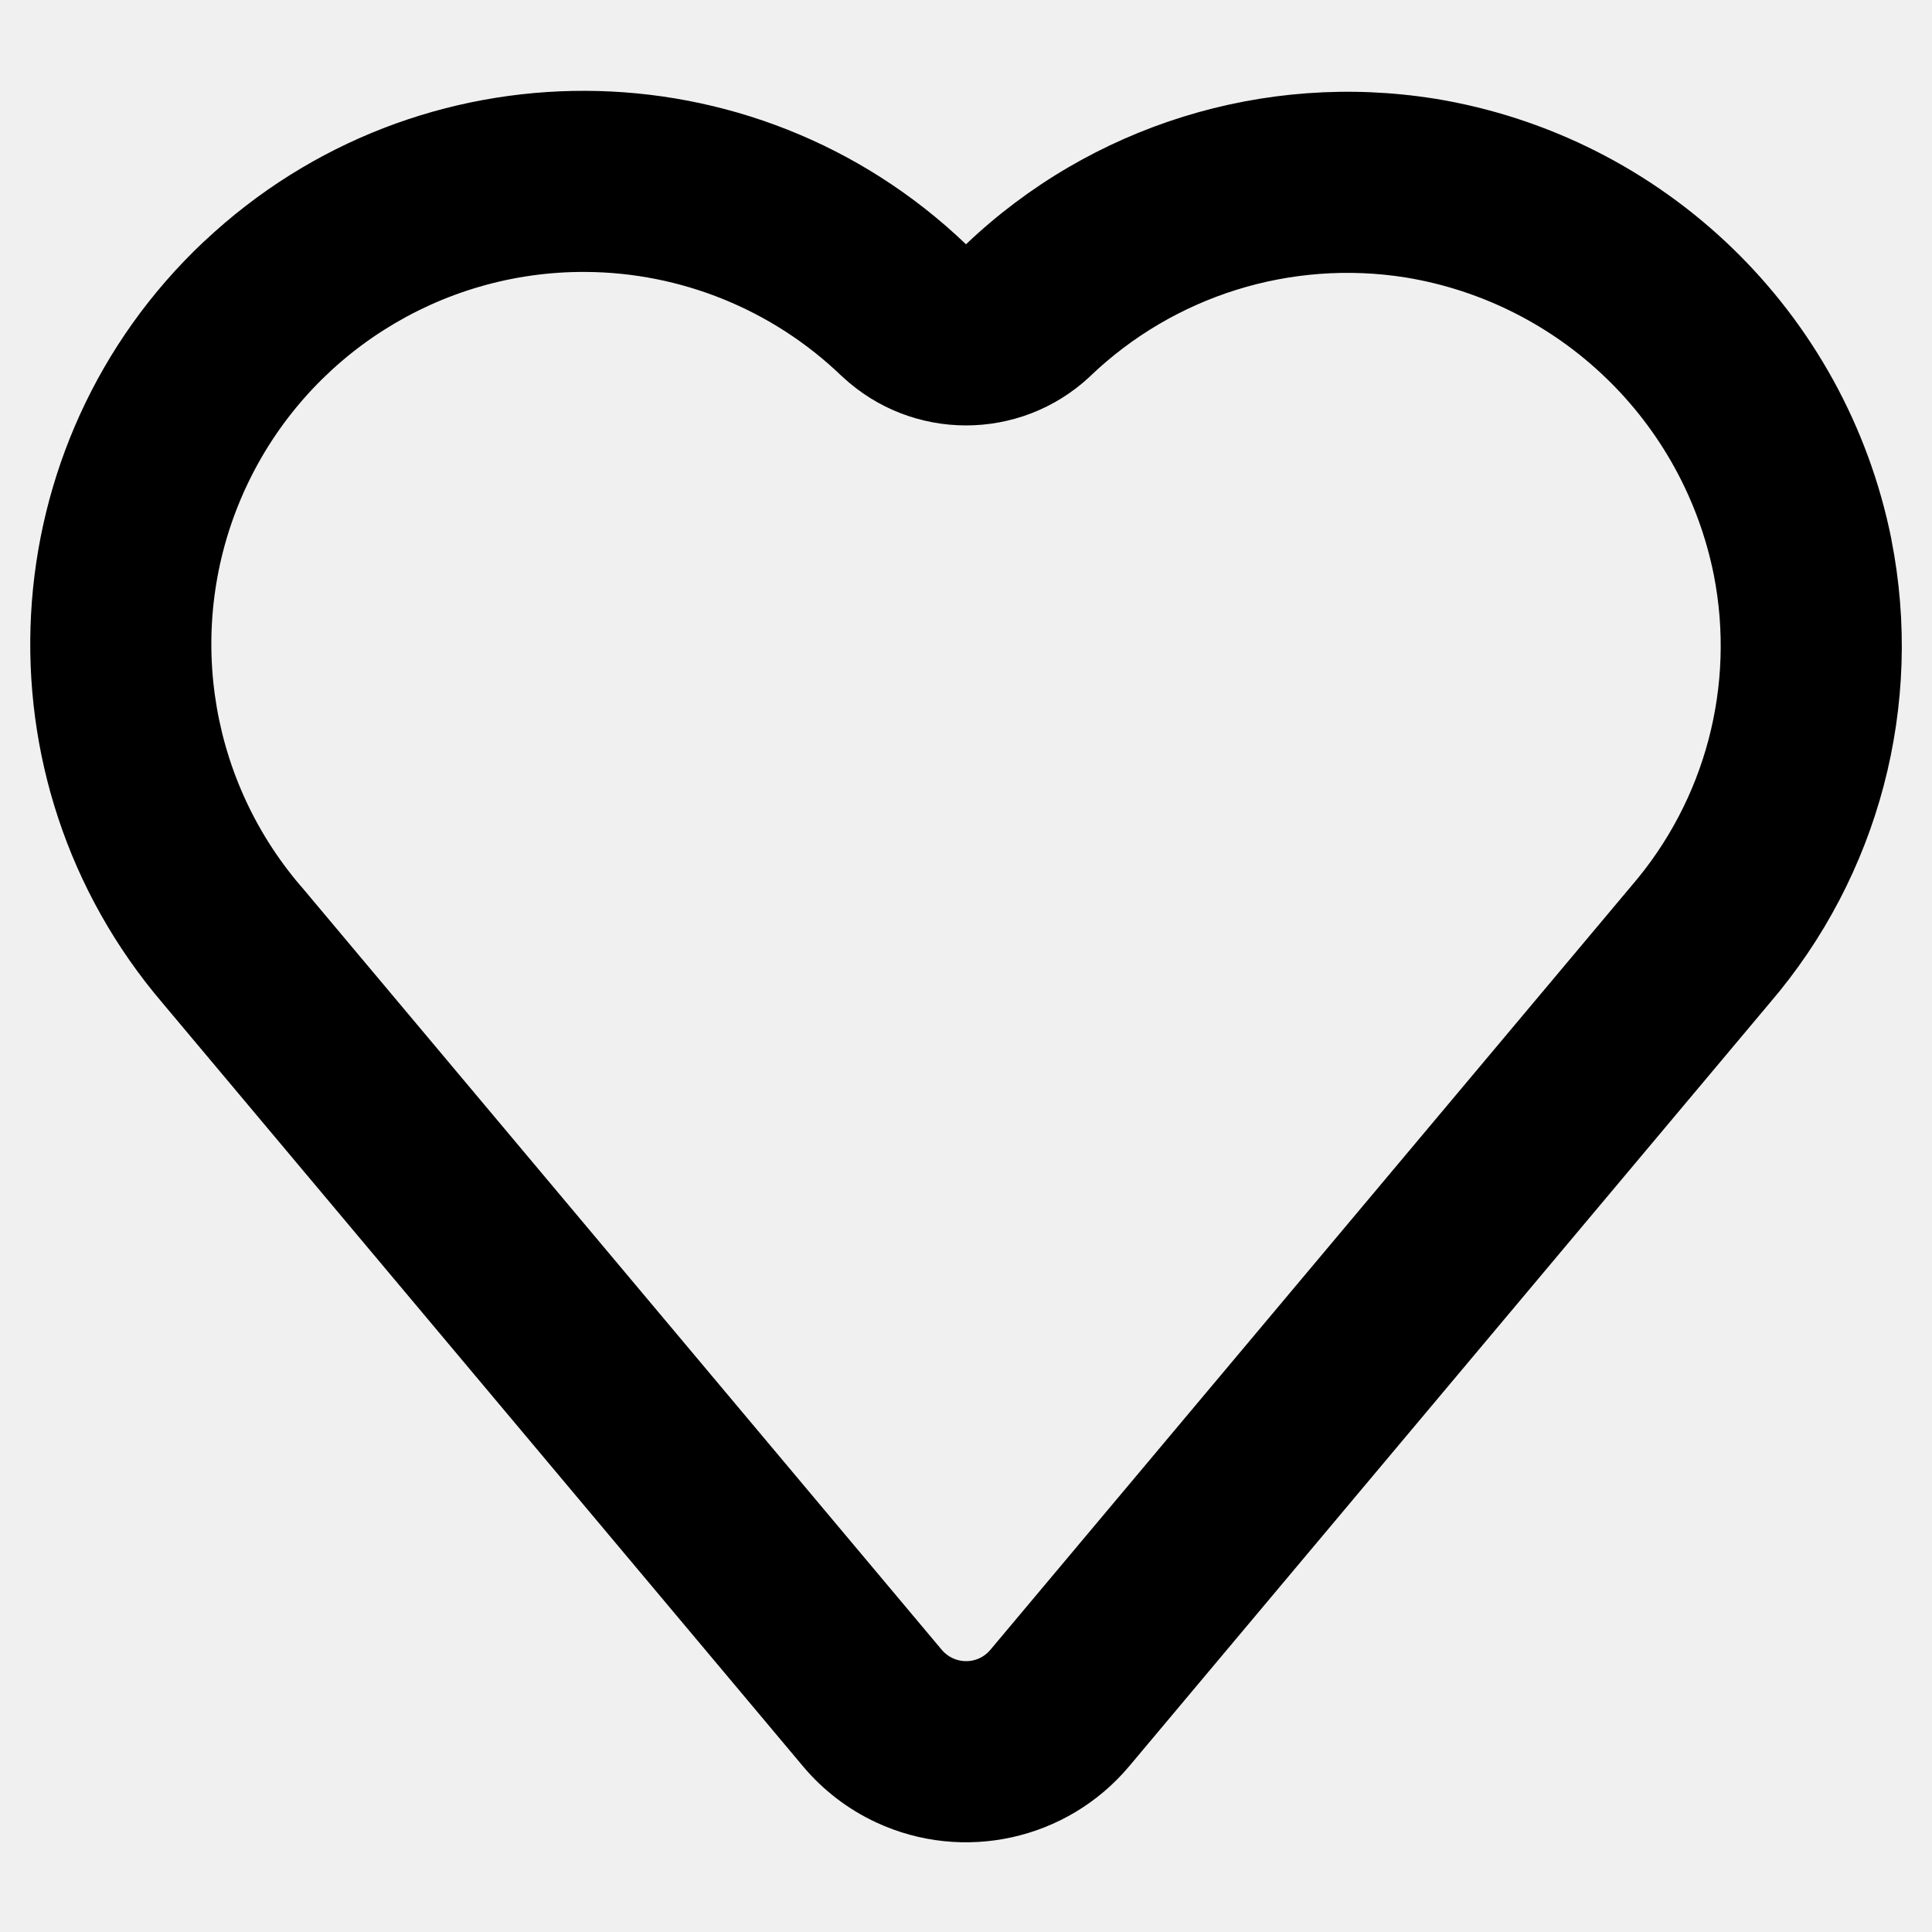
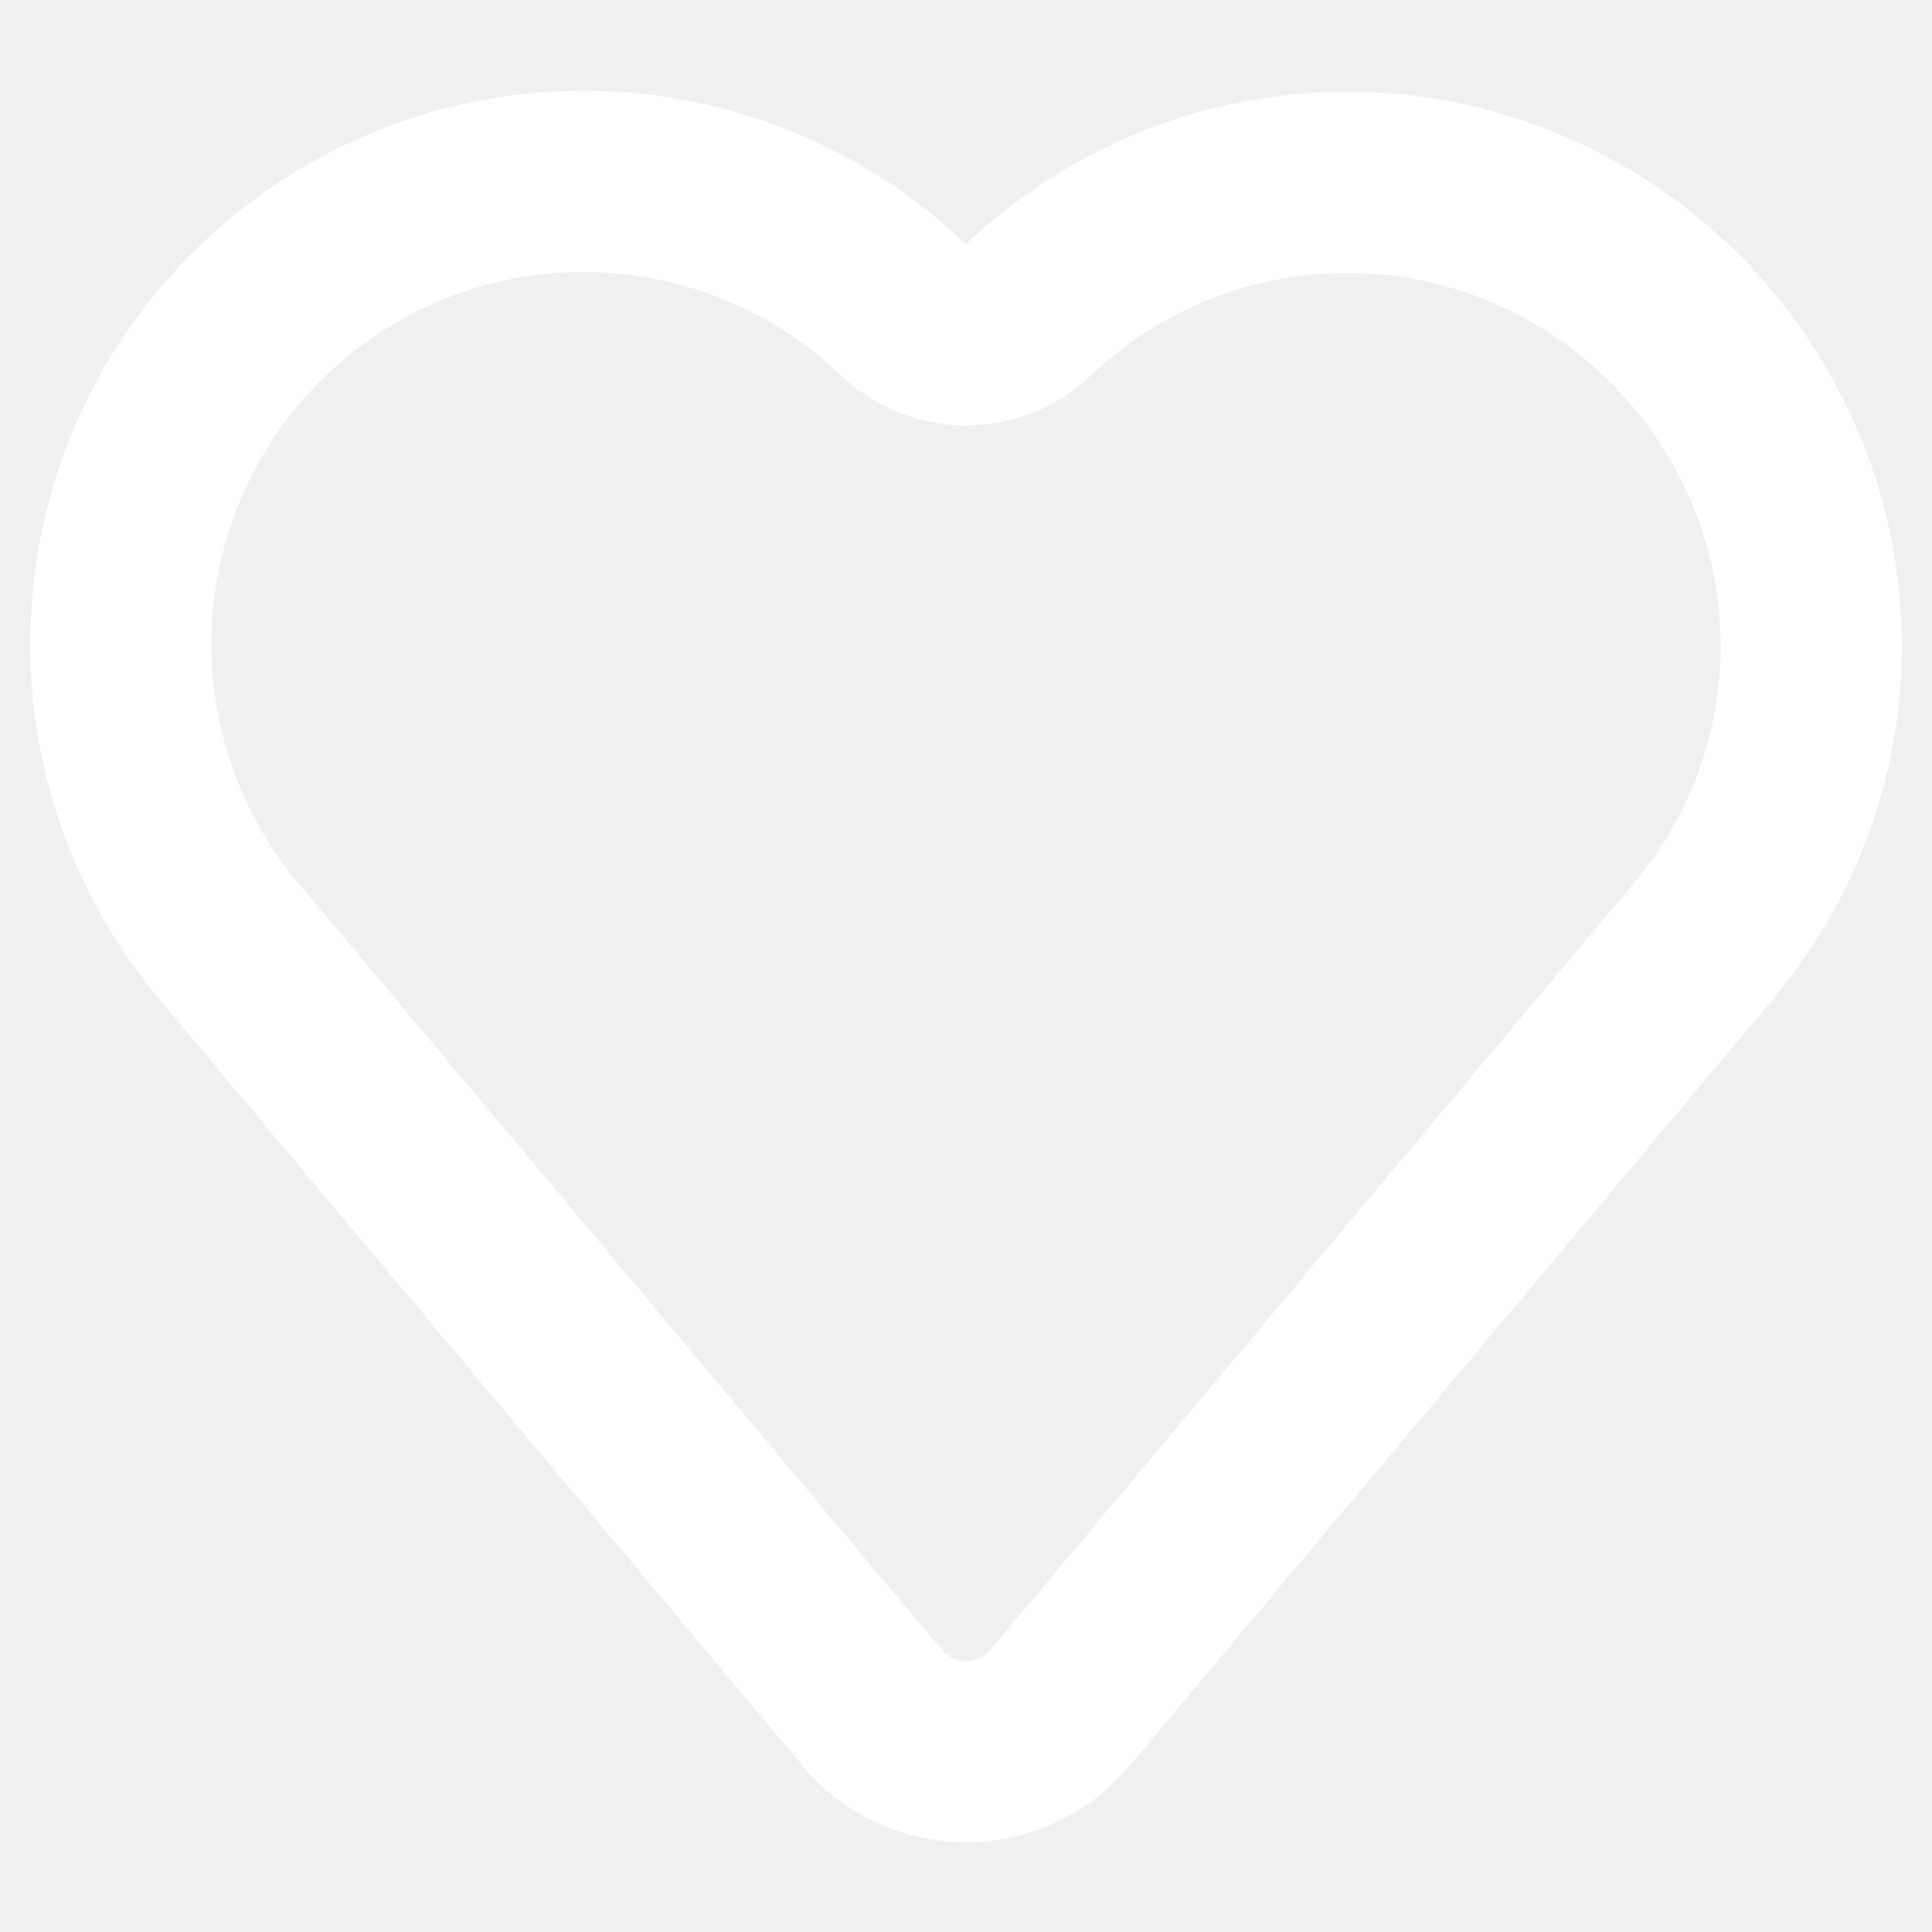
<svg xmlns="http://www.w3.org/2000/svg" role="img" height="16" width="16" aria-hidden="true" viewBox="0 0 16 16" data-encore-id="icon" class="Svg-sc-ytk21e-0 uPxdw">
-   <path d="M1.69 2A4.582 4.582 0 018 2.023 4.583 4.583 0 0111.88.817h.002a4.618 4.618 0 013.782 3.65v.003a4.543 4.543 0 01-1.011 3.84L9.35 14.629a1.765 1.765 0 01-2.093.464 1.762 1.762 0 01-.605-.463L1.348 8.309A4.582 4.582 0 011.689 2zm3.158.252A3.082 3.082 0 002.49 7.337l.005.005L7.8 13.664a.264.264 0 00.311.069.262.262 0 00.09-.069l5.312-6.33a3.043 3.043 0 00.68-2.573 3.118 3.118 0 00-2.551-2.463 3.079 3.079 0 00-2.612.816l-.007.007a1.501 1.501 0 01-2.045 0l-.009-.008a3.082 3.082 0 00-2.121-.861z" />
+   <path fill="#fff" d="M1.69 2A4.582 4.582 0 018 2.023 4.583 4.583 0 0111.88.817h.002a4.618 4.618 0 013.782 3.65v.003a4.543 4.543 0 01-1.011 3.84L9.35 14.629a1.765 1.765 0 01-2.093.464 1.762 1.762 0 01-.605-.463L1.348 8.309A4.582 4.582 0 011.689 2zm3.158.252A3.082 3.082 0 002.49 7.337l.005.005L7.8 13.664a.264.264 0 00.311.069.262.262 0 00.09-.069l5.312-6.33a3.043 3.043 0 00.68-2.573 3.118 3.118 0 00-2.551-2.463 3.079 3.079 0 00-2.612.816l-.007.007a1.501 1.501 0 01-2.045 0l-.009-.008a3.082 3.082 0 00-2.121-.861z" />
</svg>
